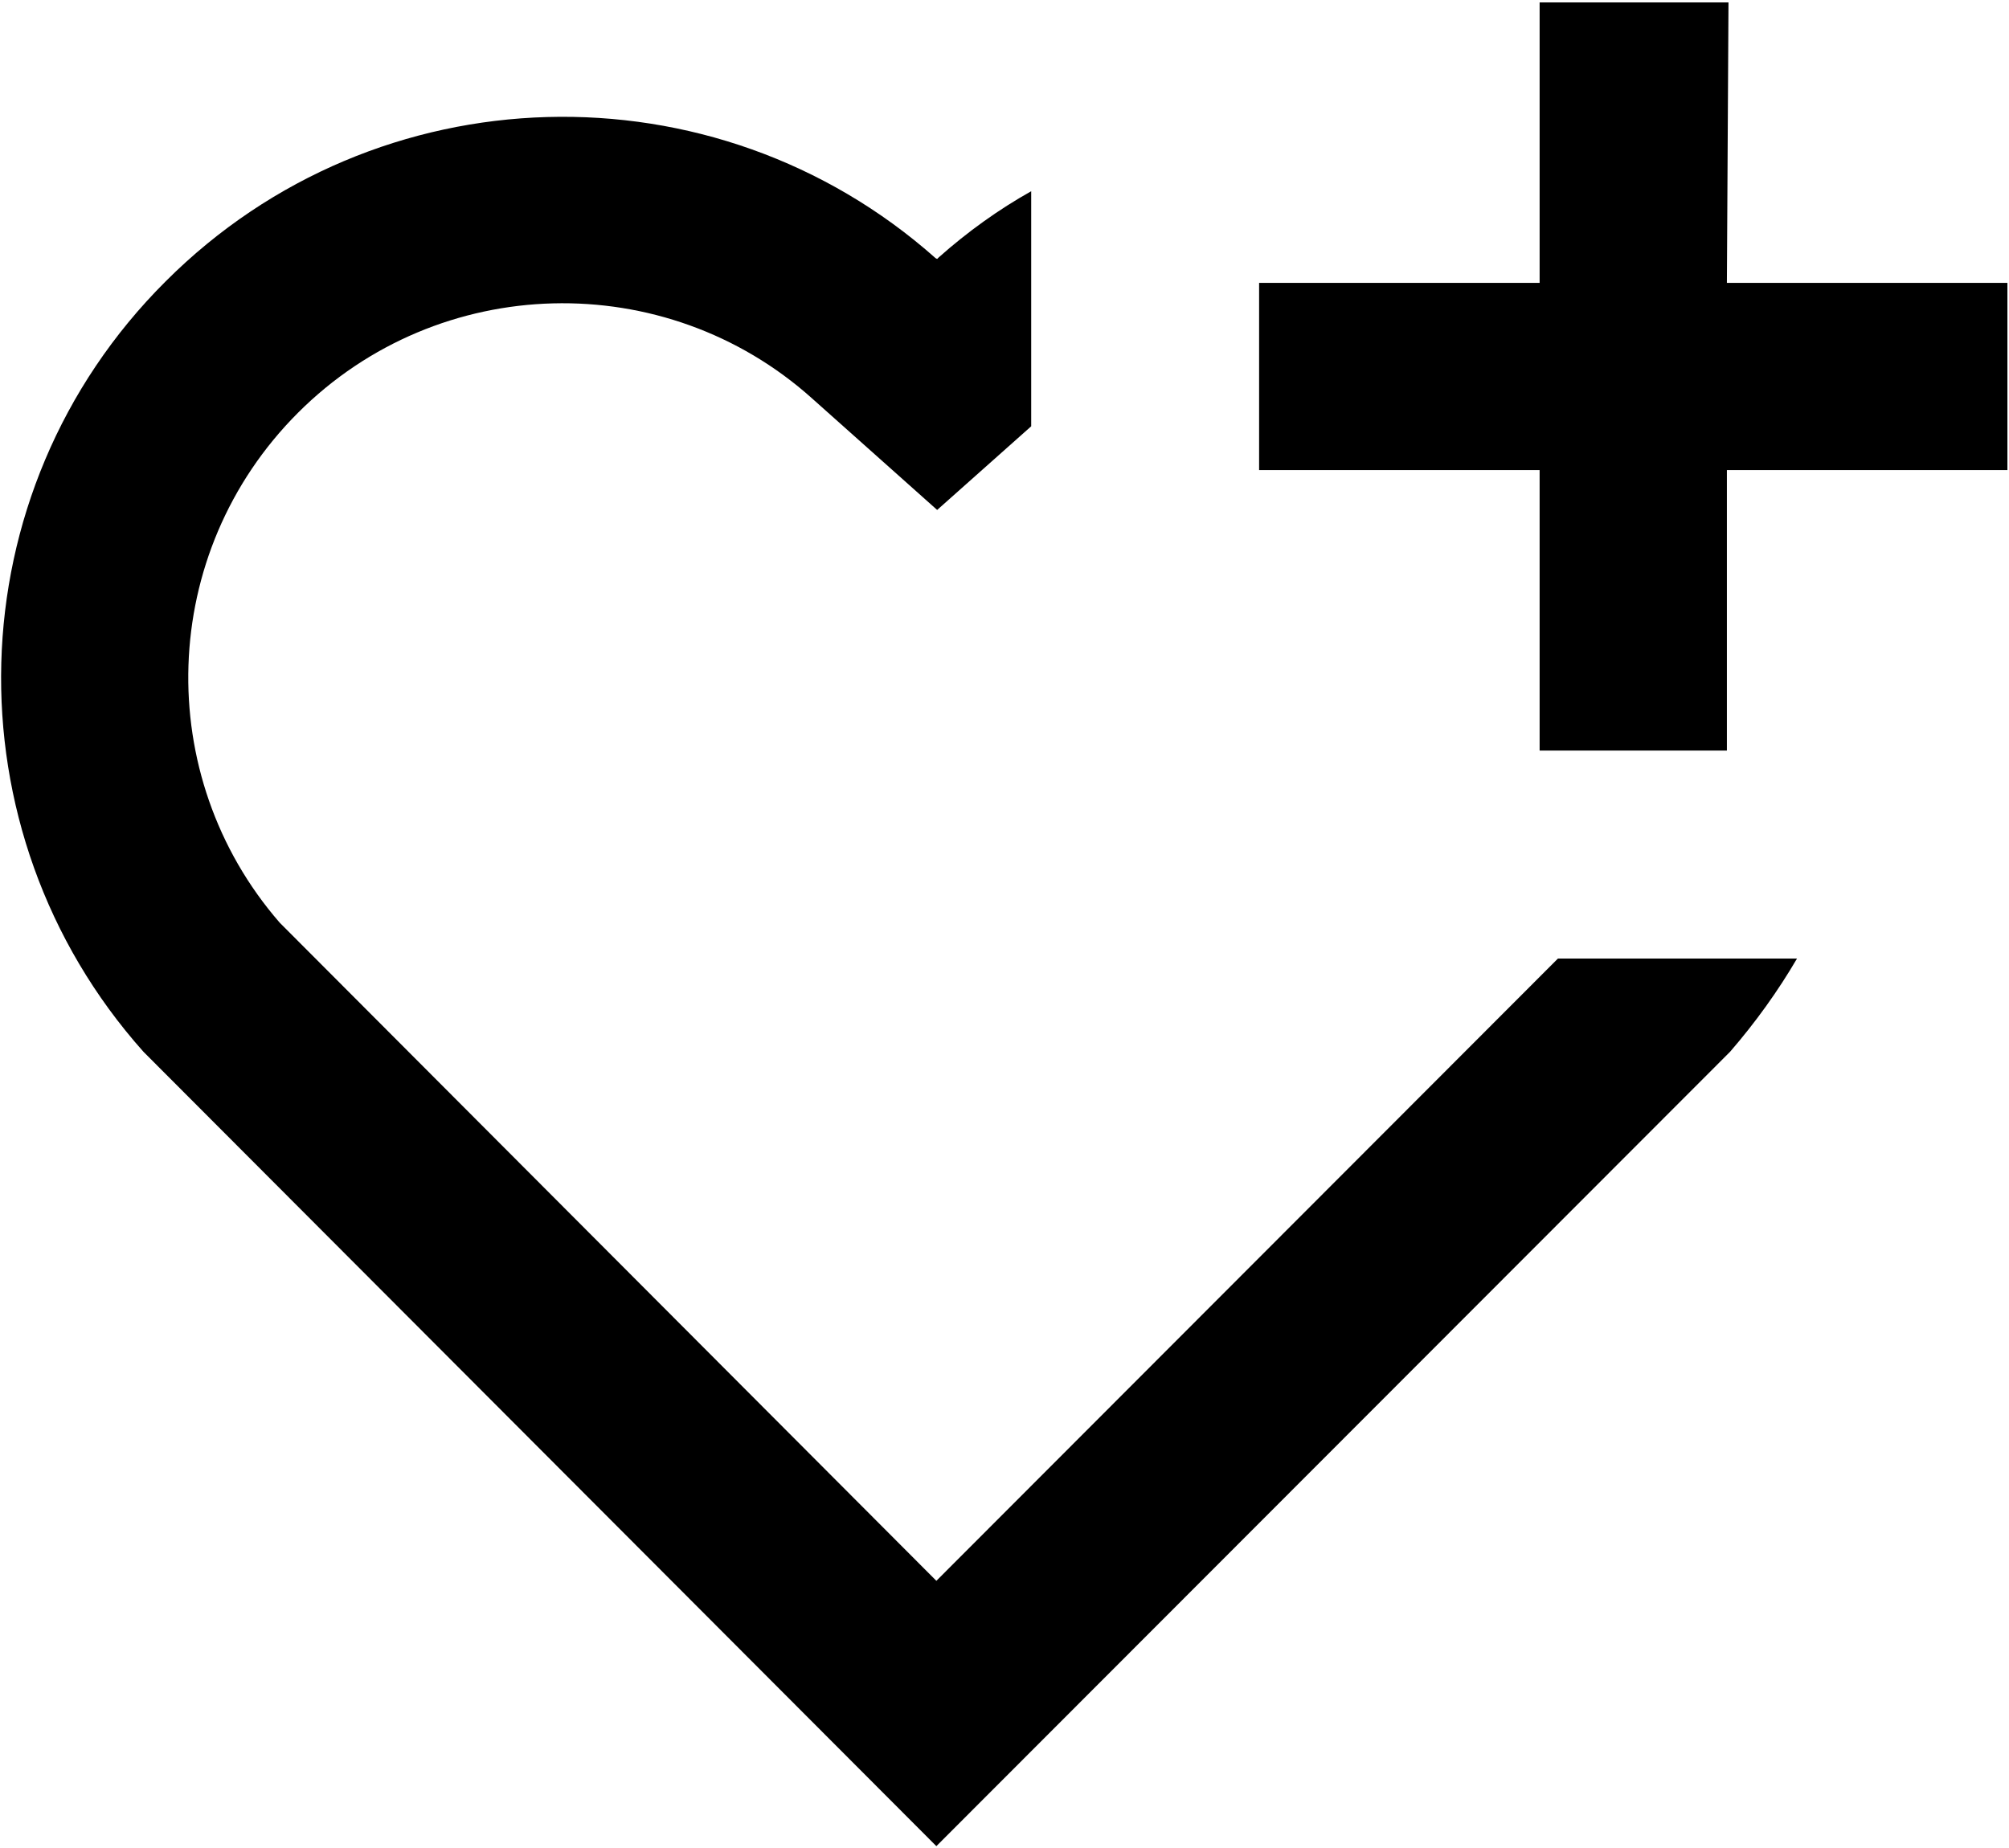
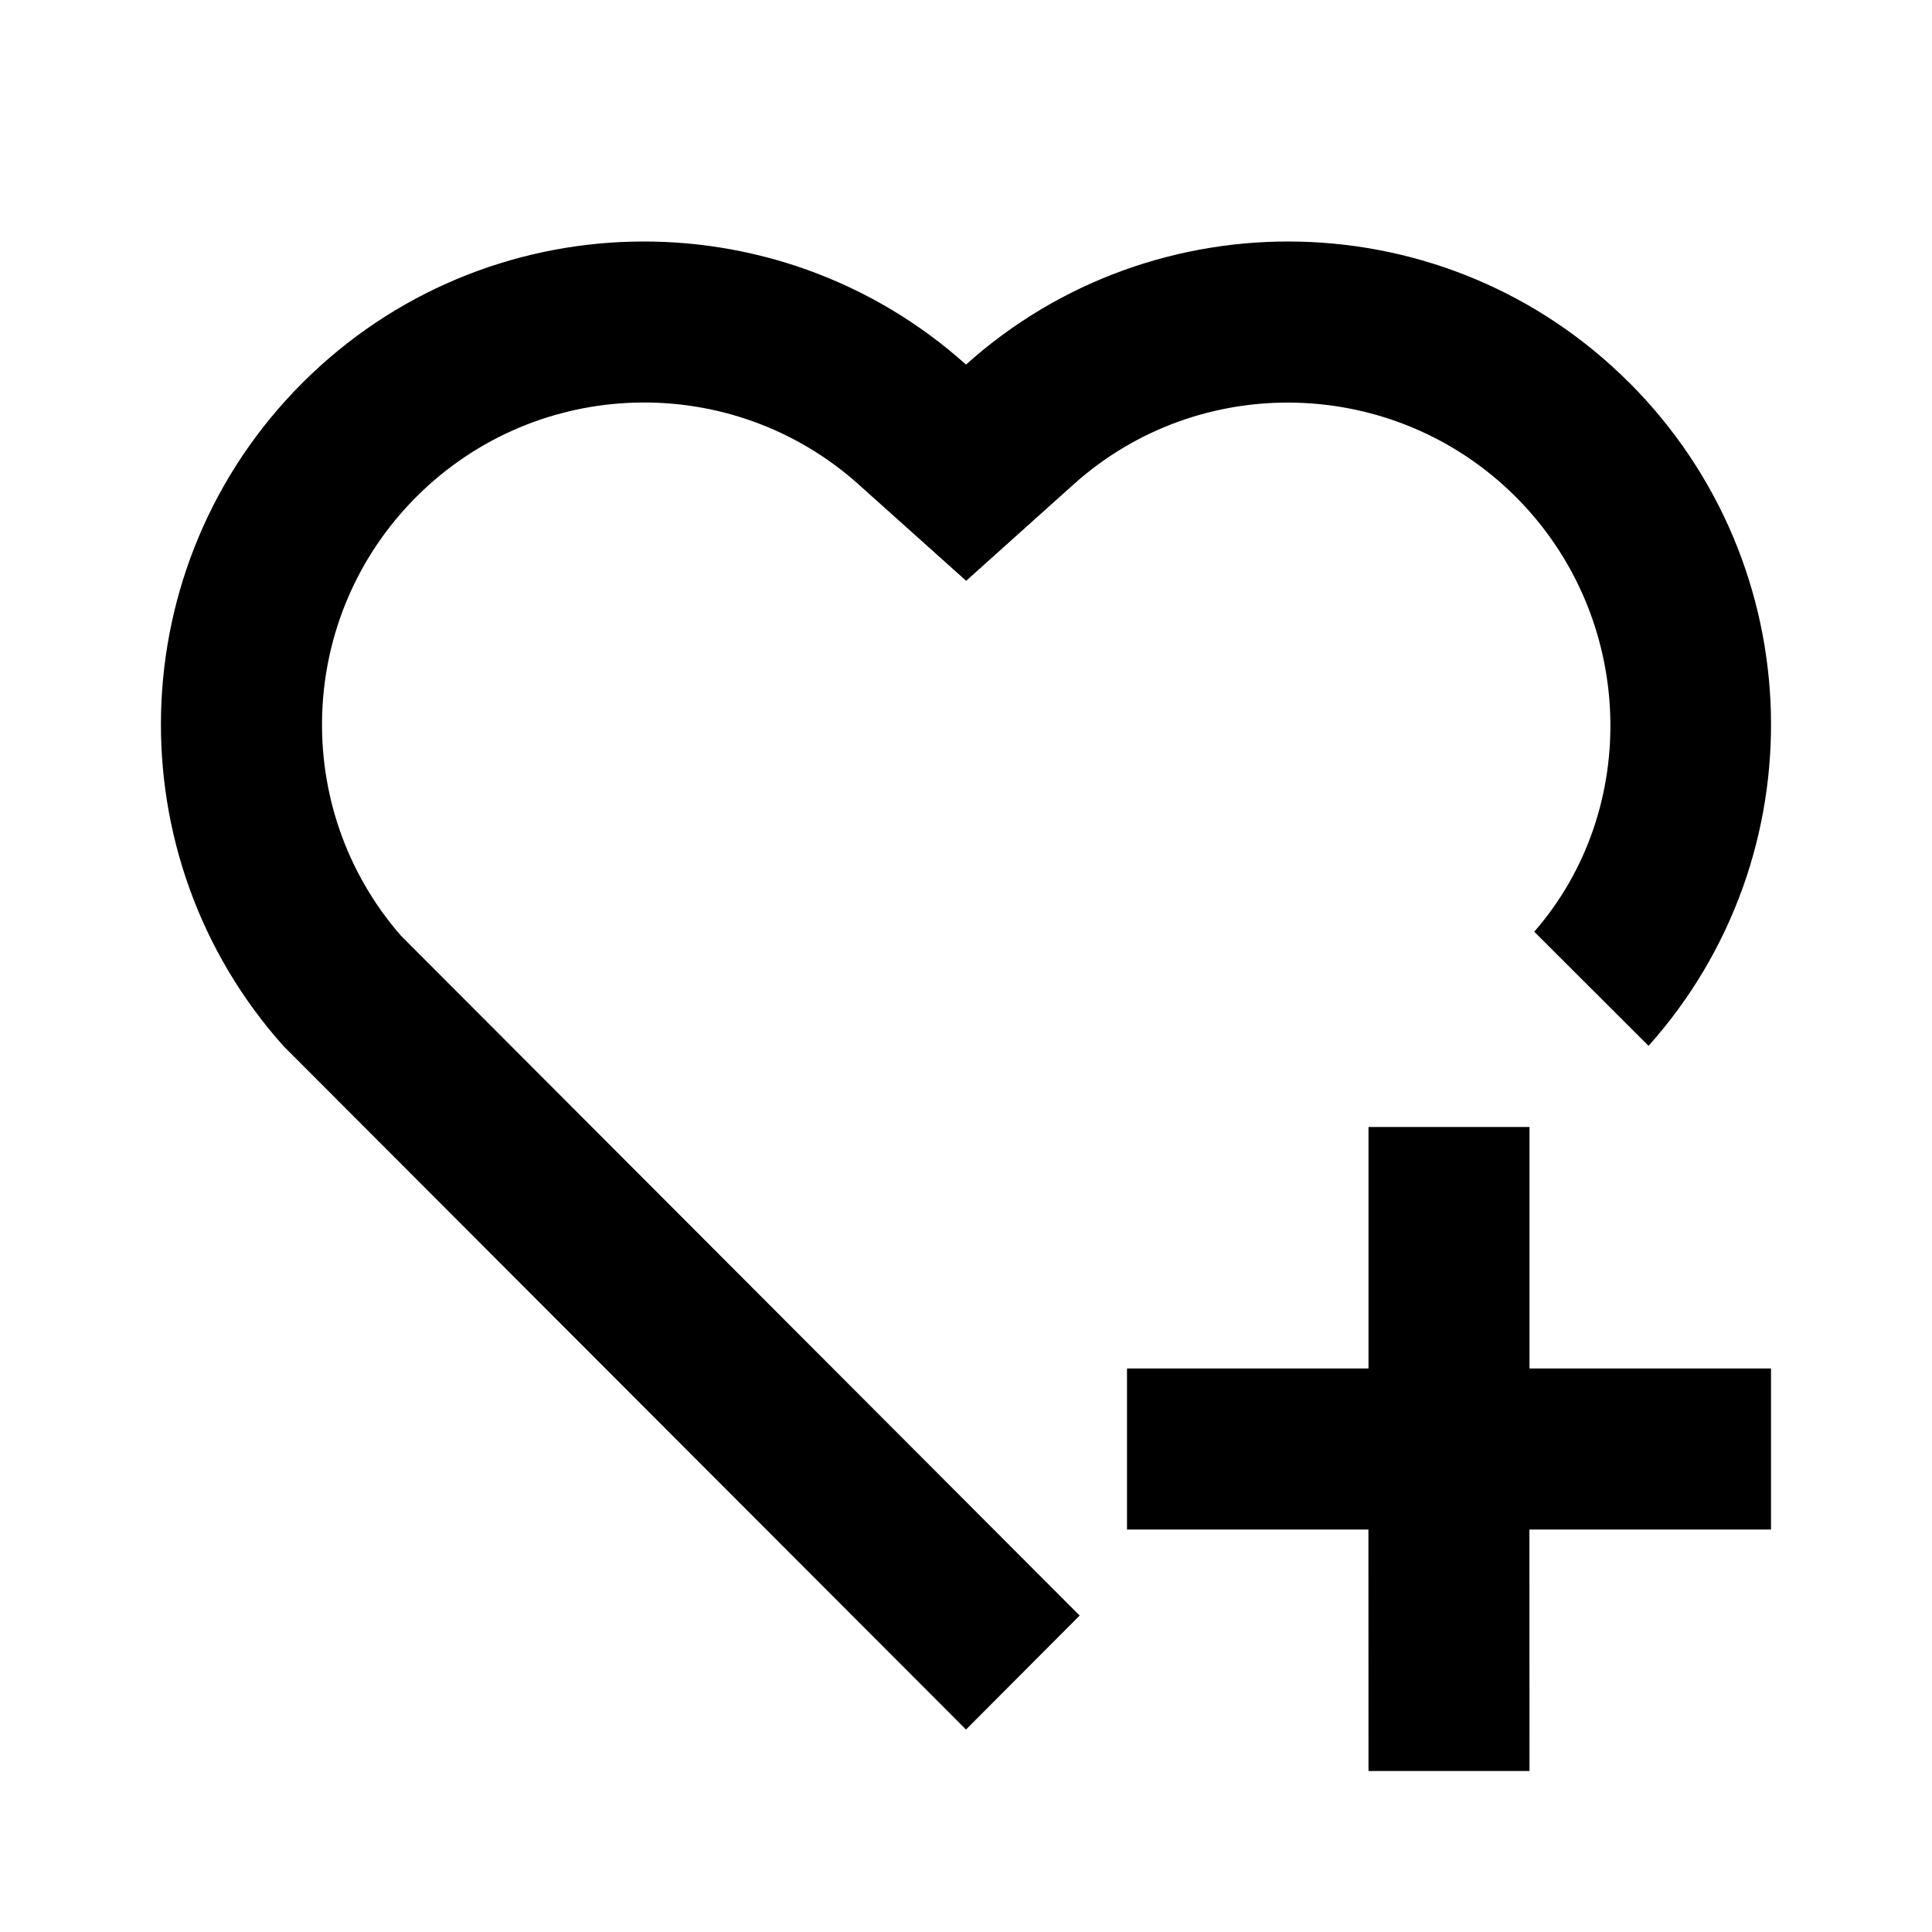
- <svg xmlns="http://www.w3.org/2000/svg" version="1.1" id="Capa_1" x="0px" y="0px" viewBox="0 0 252.1 231.9" style="enable-background:new 0 0 252.1 231.9;" xml:space="preserve">
+ <svg xmlns="http://www.w3.org/2000/svg" width="24px" height="24px" viewBox="0 0 24 24">
  <g>
-     <path class="st0" d="M117.6,32.5l0.2-0.2c3.6-3.2,7.5-6,11.6-8.3v29.5l-11.8,10.5l-15.7-14c-18.4-16.5-46.8-15.9-64.5,1.8   c-17.6,17.6-18.3,45.6-2.3,64l82.4,82.6l78-78.1h30c-2.4,4.1-5.2,8-8.4,11.7l-99.6,99.7L18,132c-24.7-27.7-23.8-70.2,2.8-96.7   c26.5-26.5,68.9-27.5,96.6-2.9L117.6,32.5z" />
-     <path class="st0" d="M251.9,35.5h-35.2l0.2-35.2h-23.7v35.2H158V59h35.2l0,35.2h23.5l0-35.2h35.2V35.5z" />
+     <path fill="none" d="M0 0H24V24H0z" />
+     <path d="M19 14v3h3v2h-3.001L19 22h-2l-.001-3H14v-2h3v-3h2zm1.243-9.243c2.262 2.268 2.34 5.88.236 8.235l-1.42-1.418c1.331-1.524 1.261-3.914-.232-5.404-1.503-1.499-3.92-1.563-5.49-.153l-1.335 1.198-1.336-1.197c-1.575-1.412-3.991-1.35-5.494.154-1.49 1.49-1.565 3.875-.192 5.451l8.432 8.446L12 21.485 3.52 12.993c-2.104-2.356-2.025-5.974.236-8.236 2.265-2.264 5.888-2.34 8.244-.228 2.349-2.109 5.979-2.039 8.242.228z" />
  </g>
</svg>
